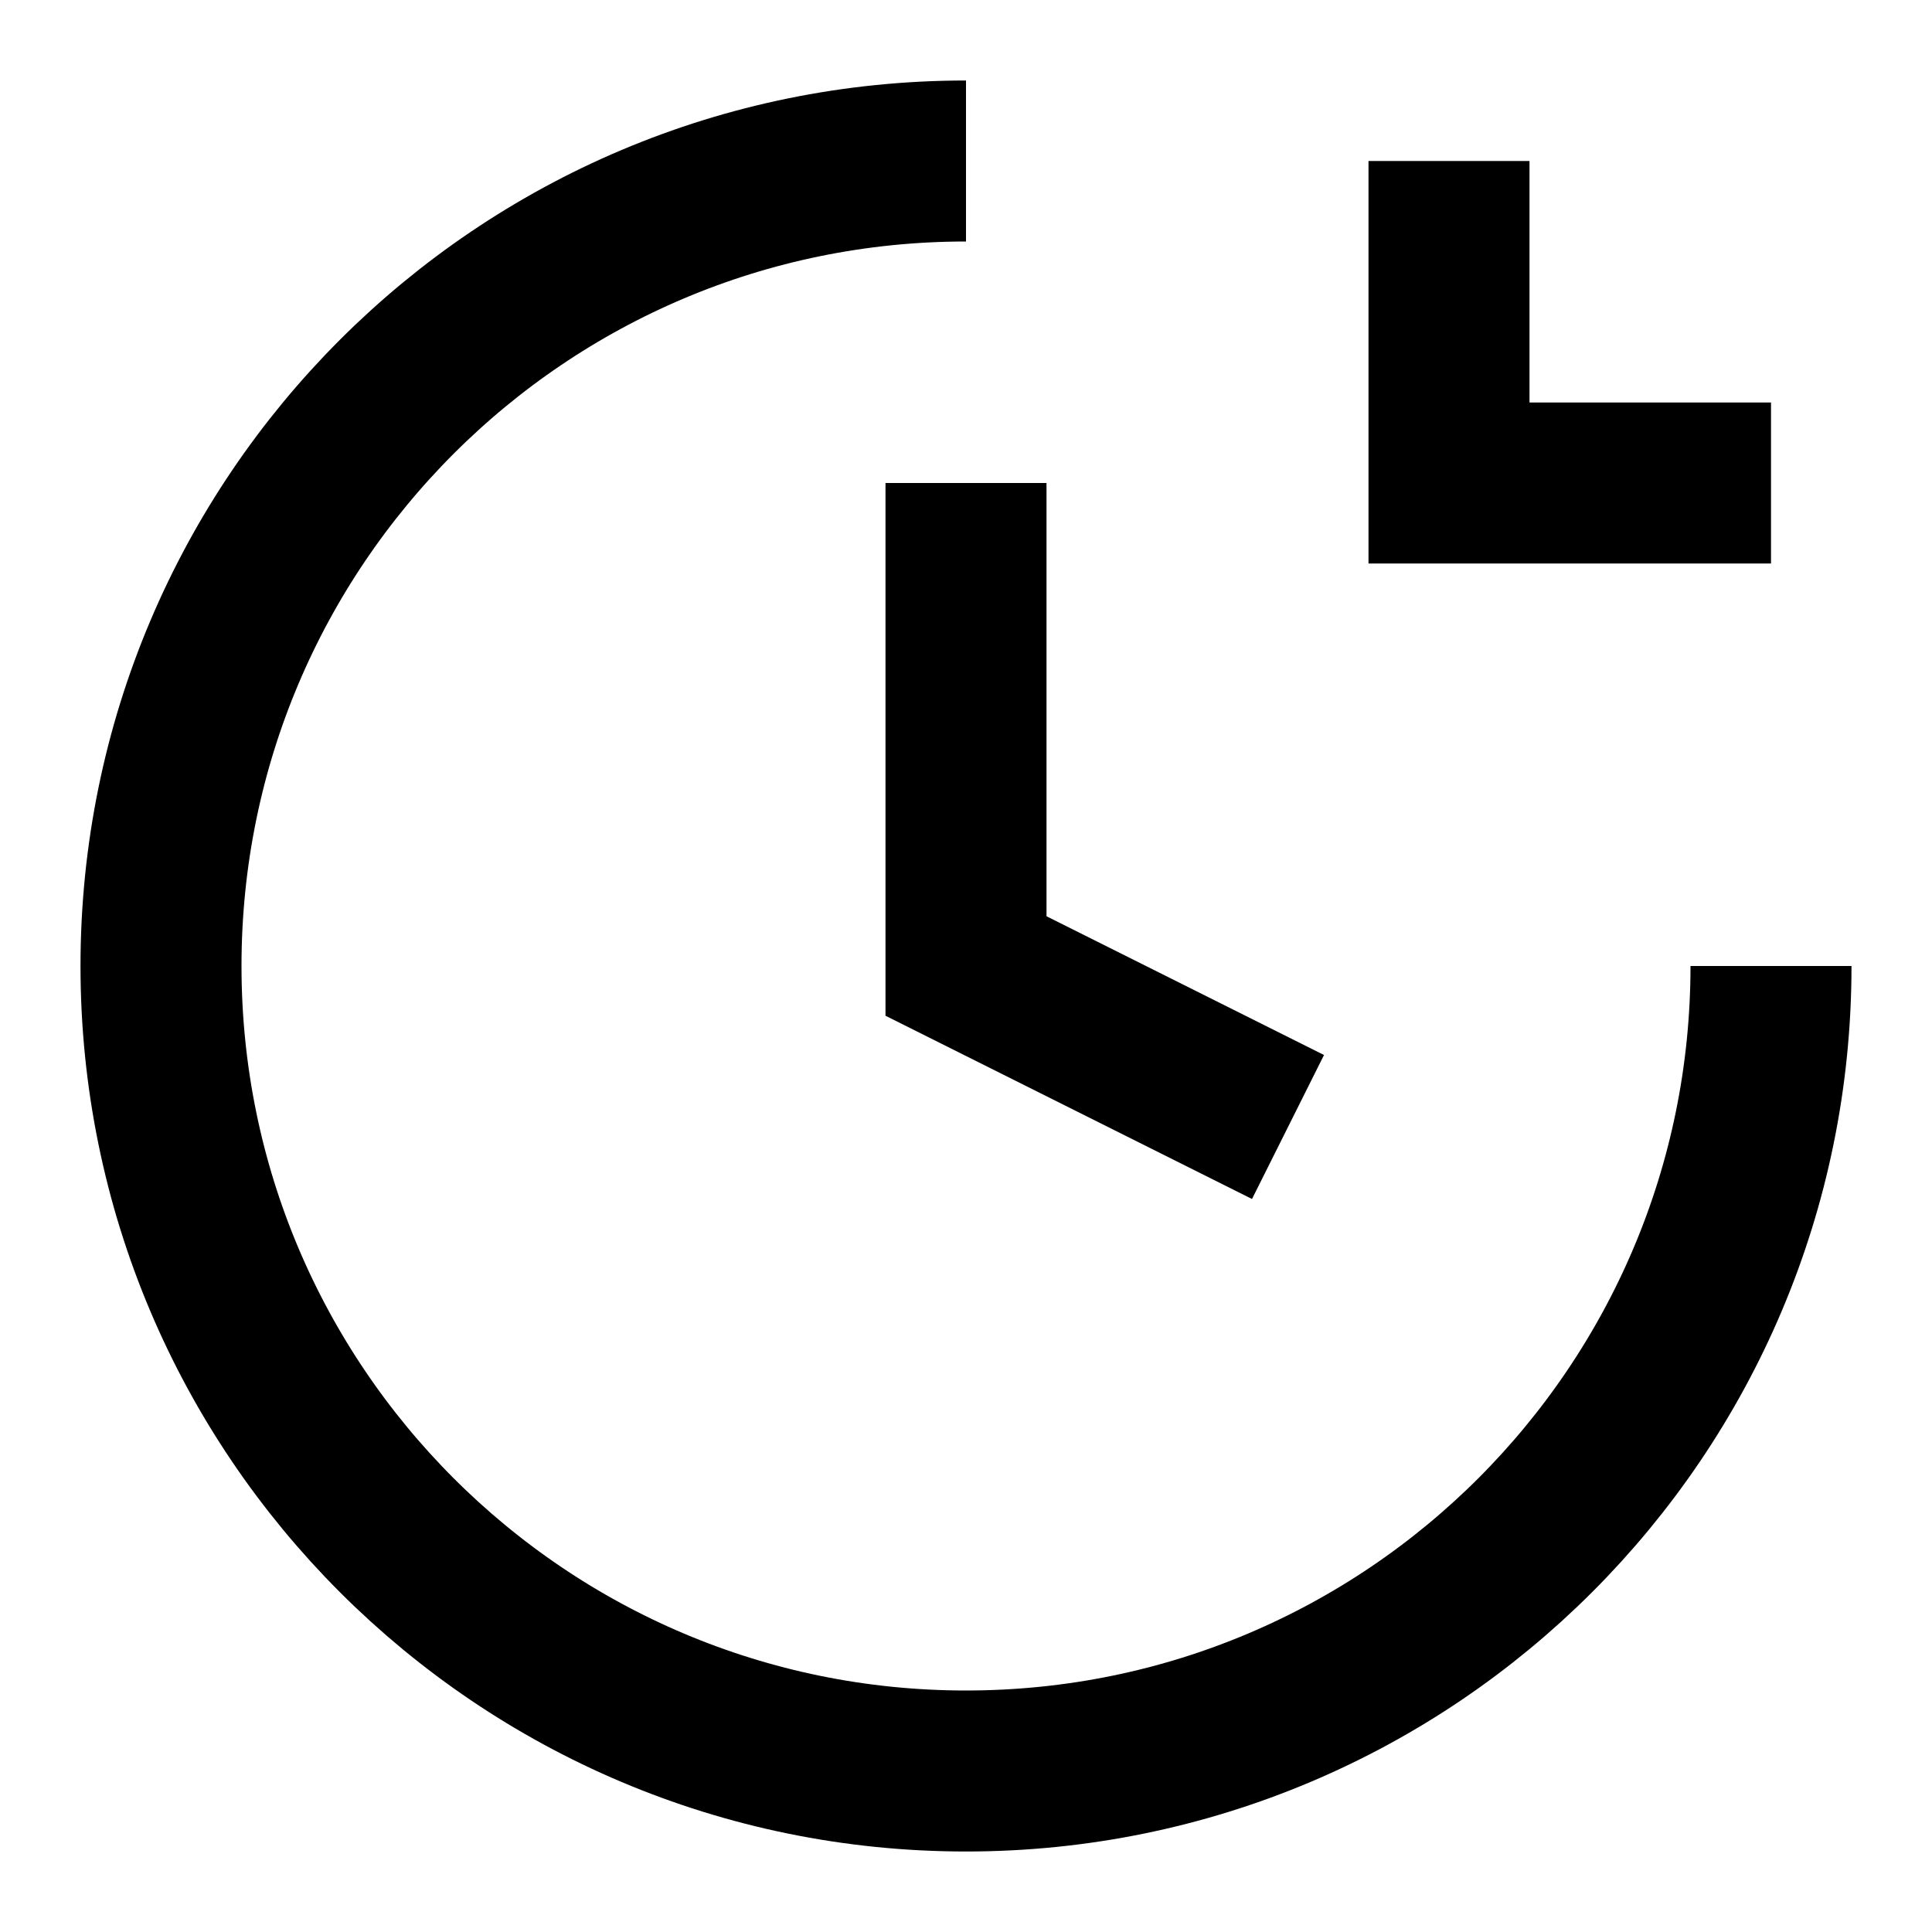
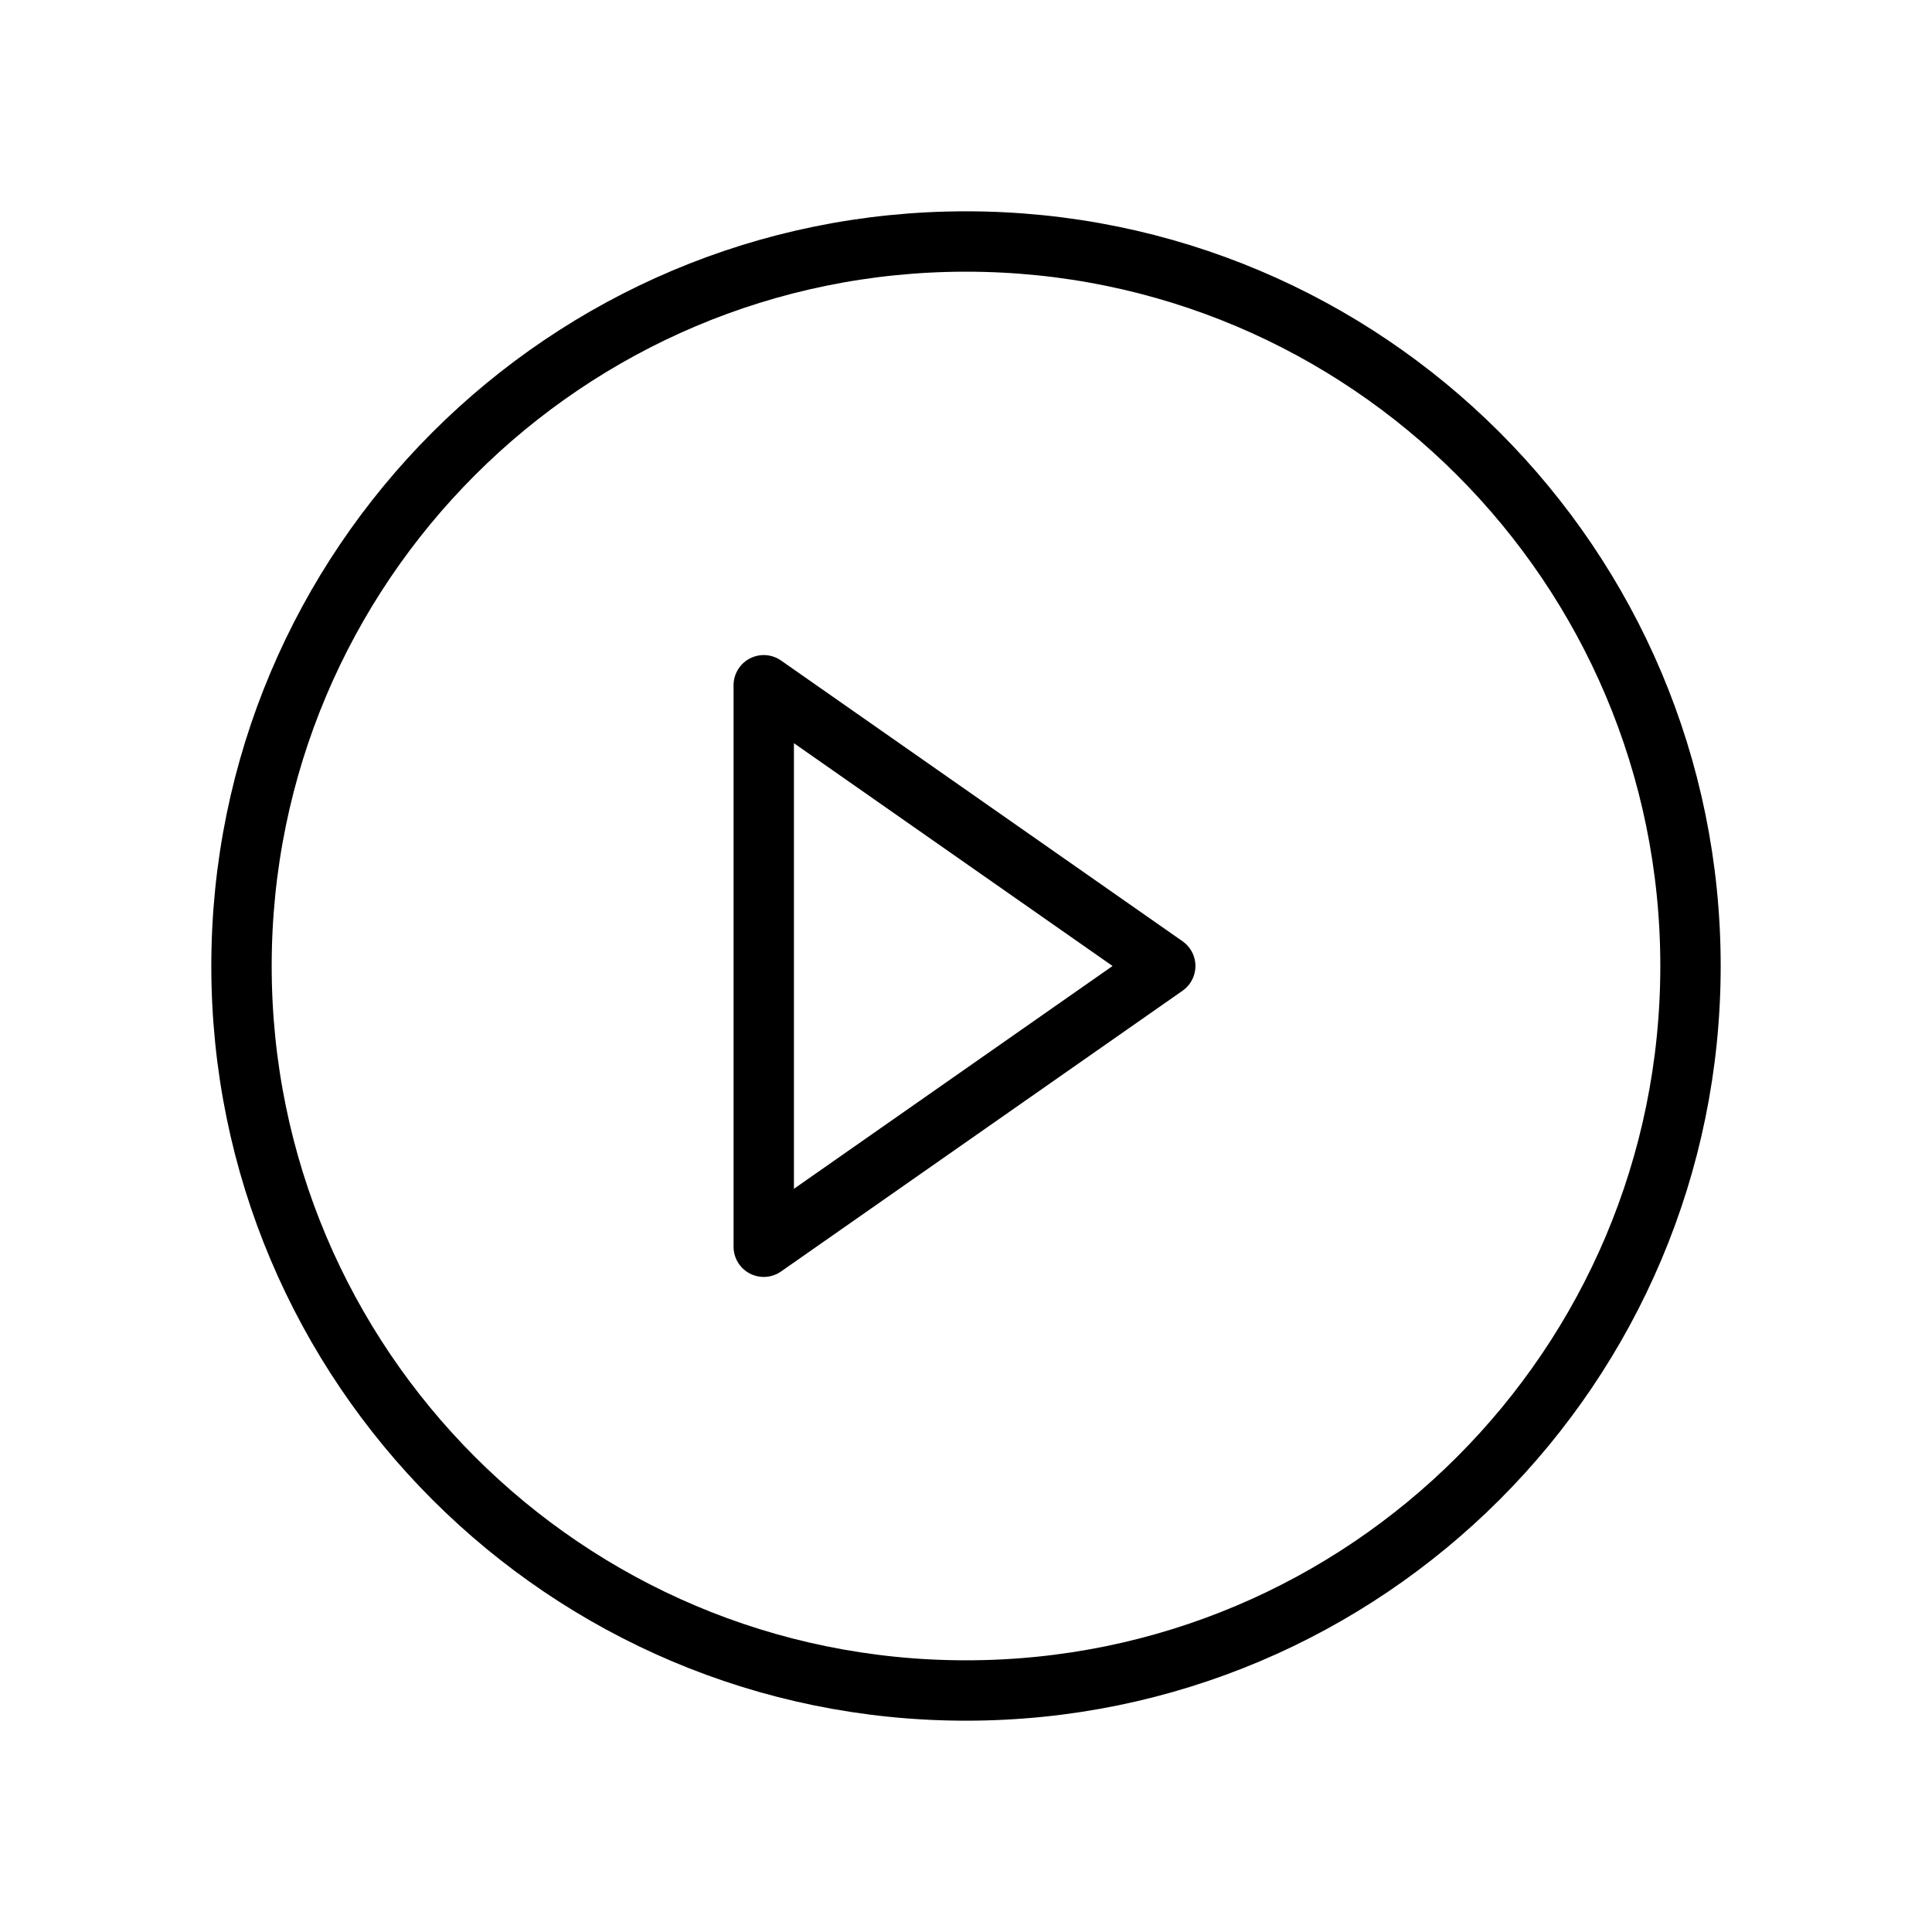
- <svg xmlns="http://www.w3.org/2000/svg" viewBox="0 0 24 24" fill="none" stroke="currentColor" stroke-width="2">
-   <path d="M12 2a10 10 0 1 0 10 10" />
-   <path d="M12 6v6l4 2" />
-   <path d="M18 2v4h4" />
+ <svg xmlns="http://www.w3.org/2000/svg" viewBox="0 0 64 64" fill="none" stroke="currentColor" stroke-width="2" stroke-linecap="round" stroke-linejoin="round">
+   <path d="M32 8a24 24 0 1 0 0 48a24 24 0 0 0 0 -48" />
+   <path d="M25.3 22.7l13.3 9.3l-13.3 9.3z" />
</svg>
